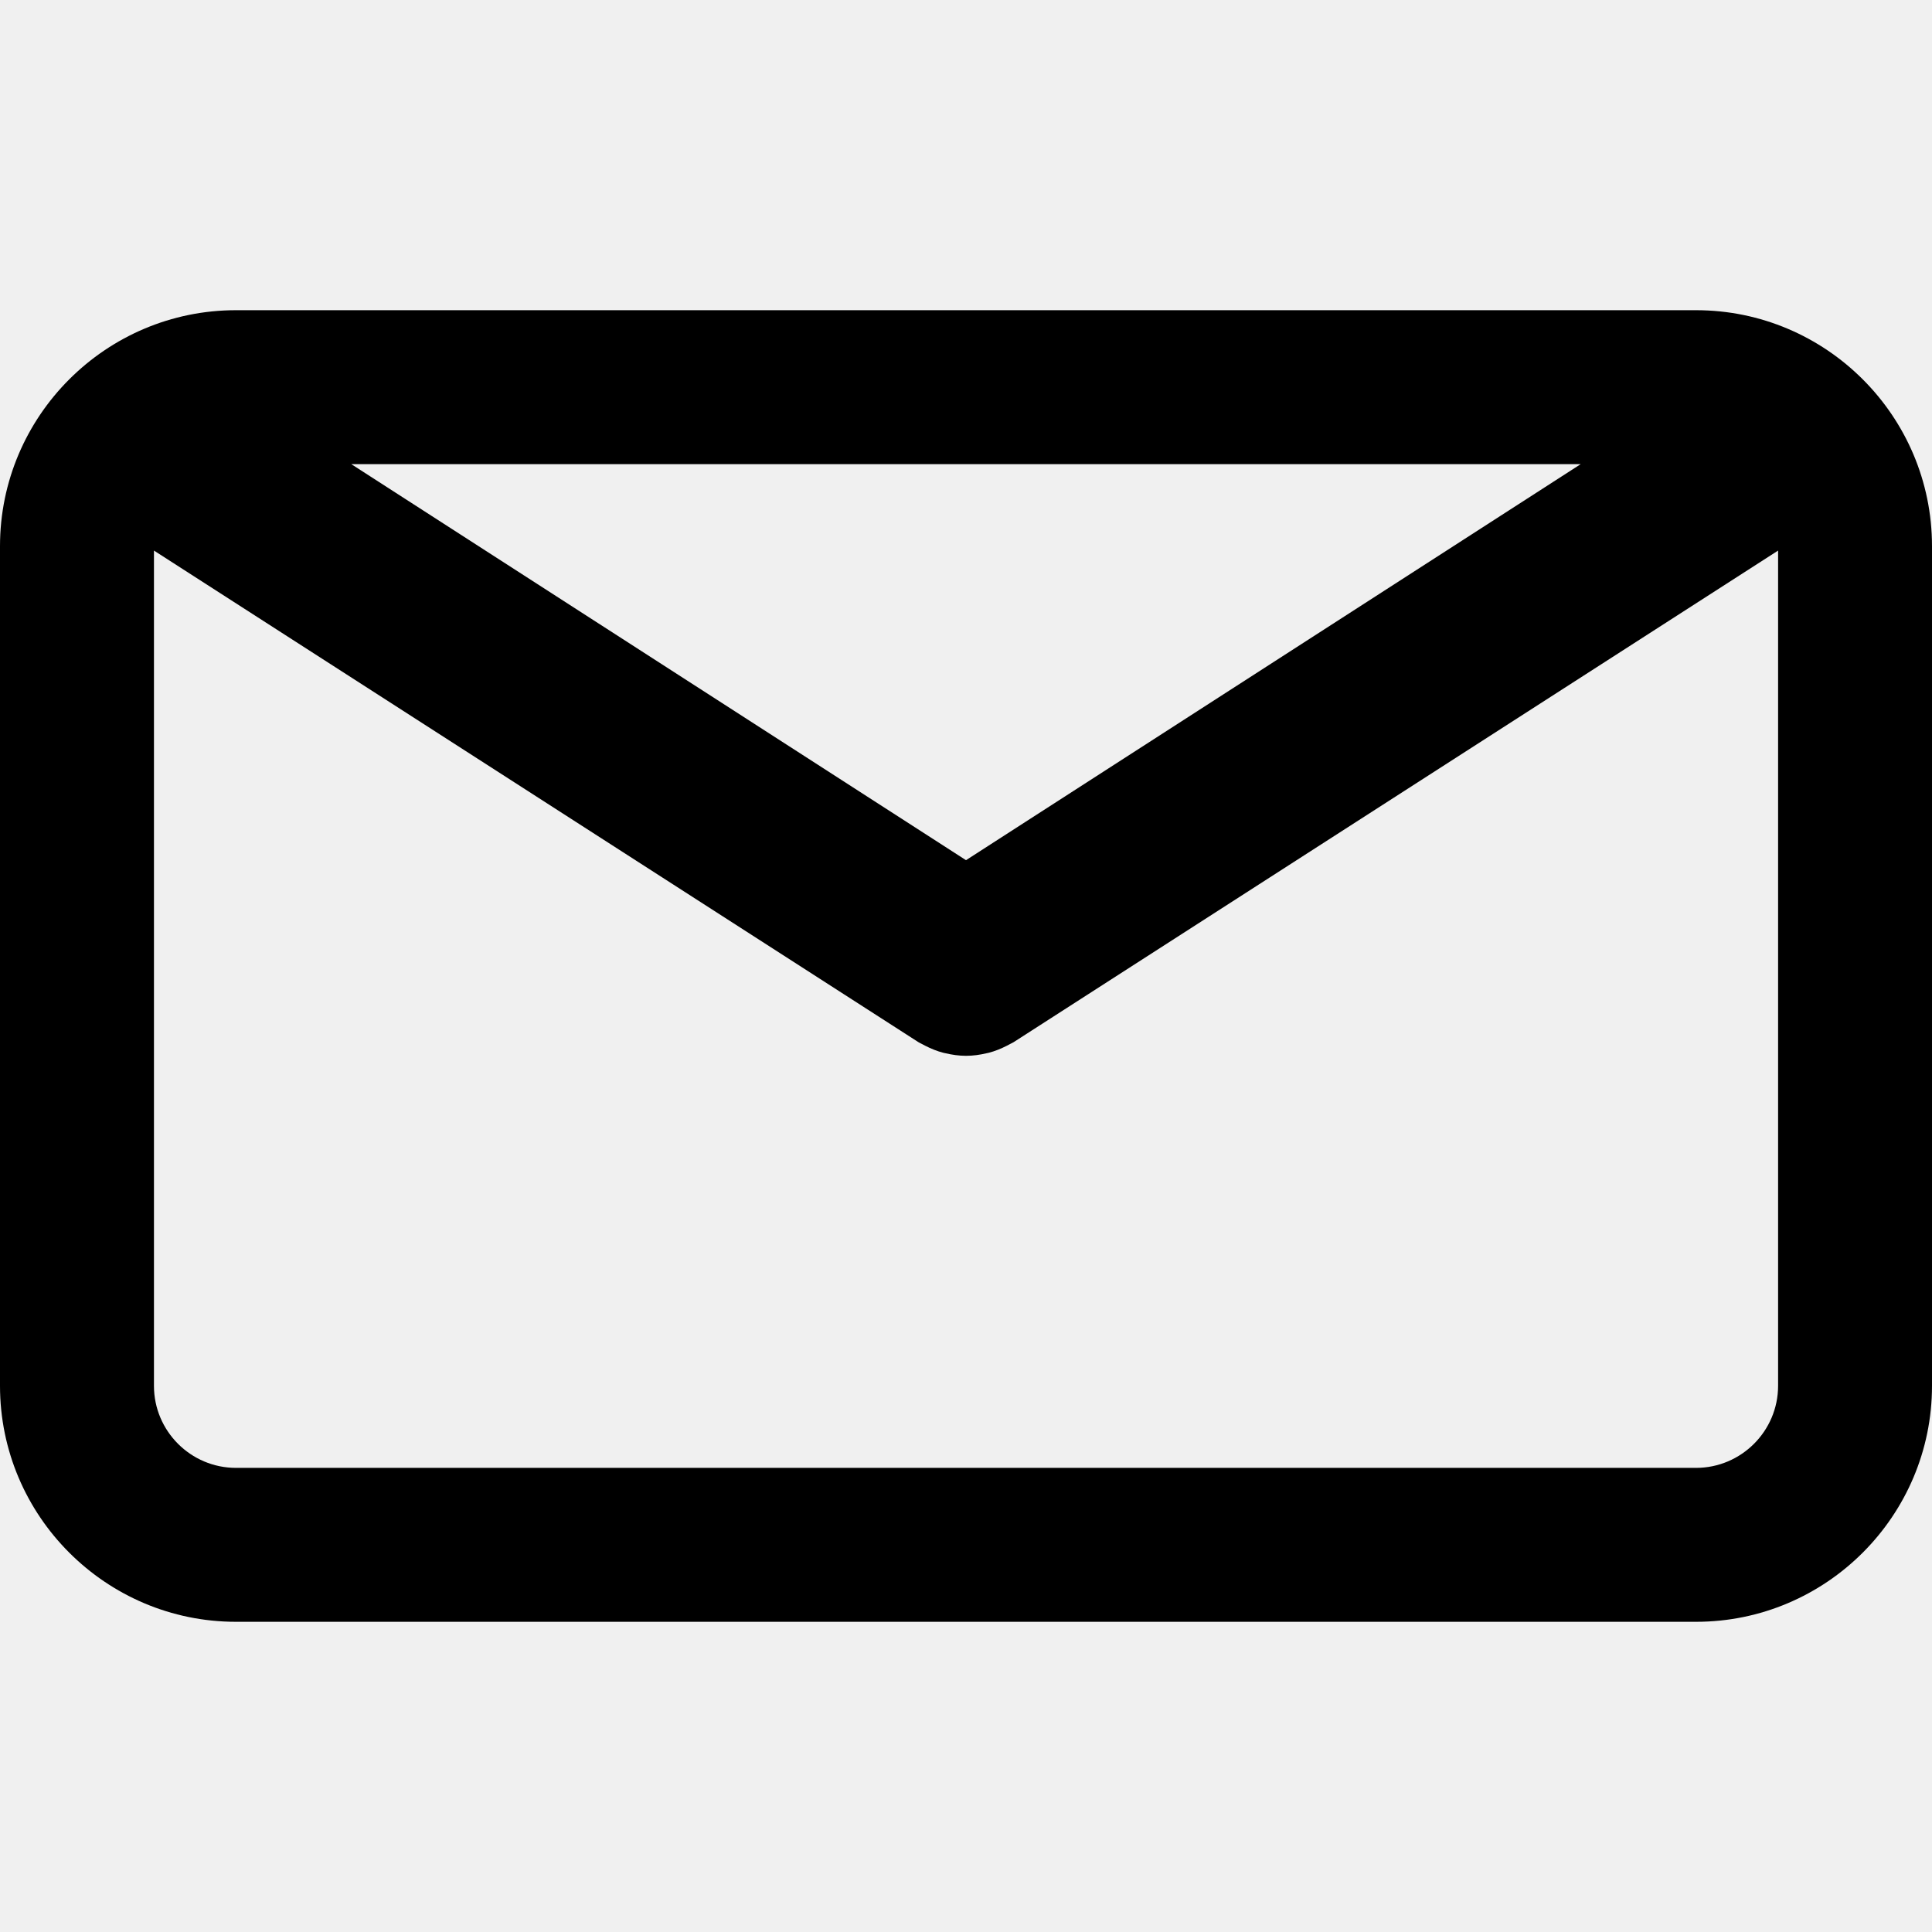
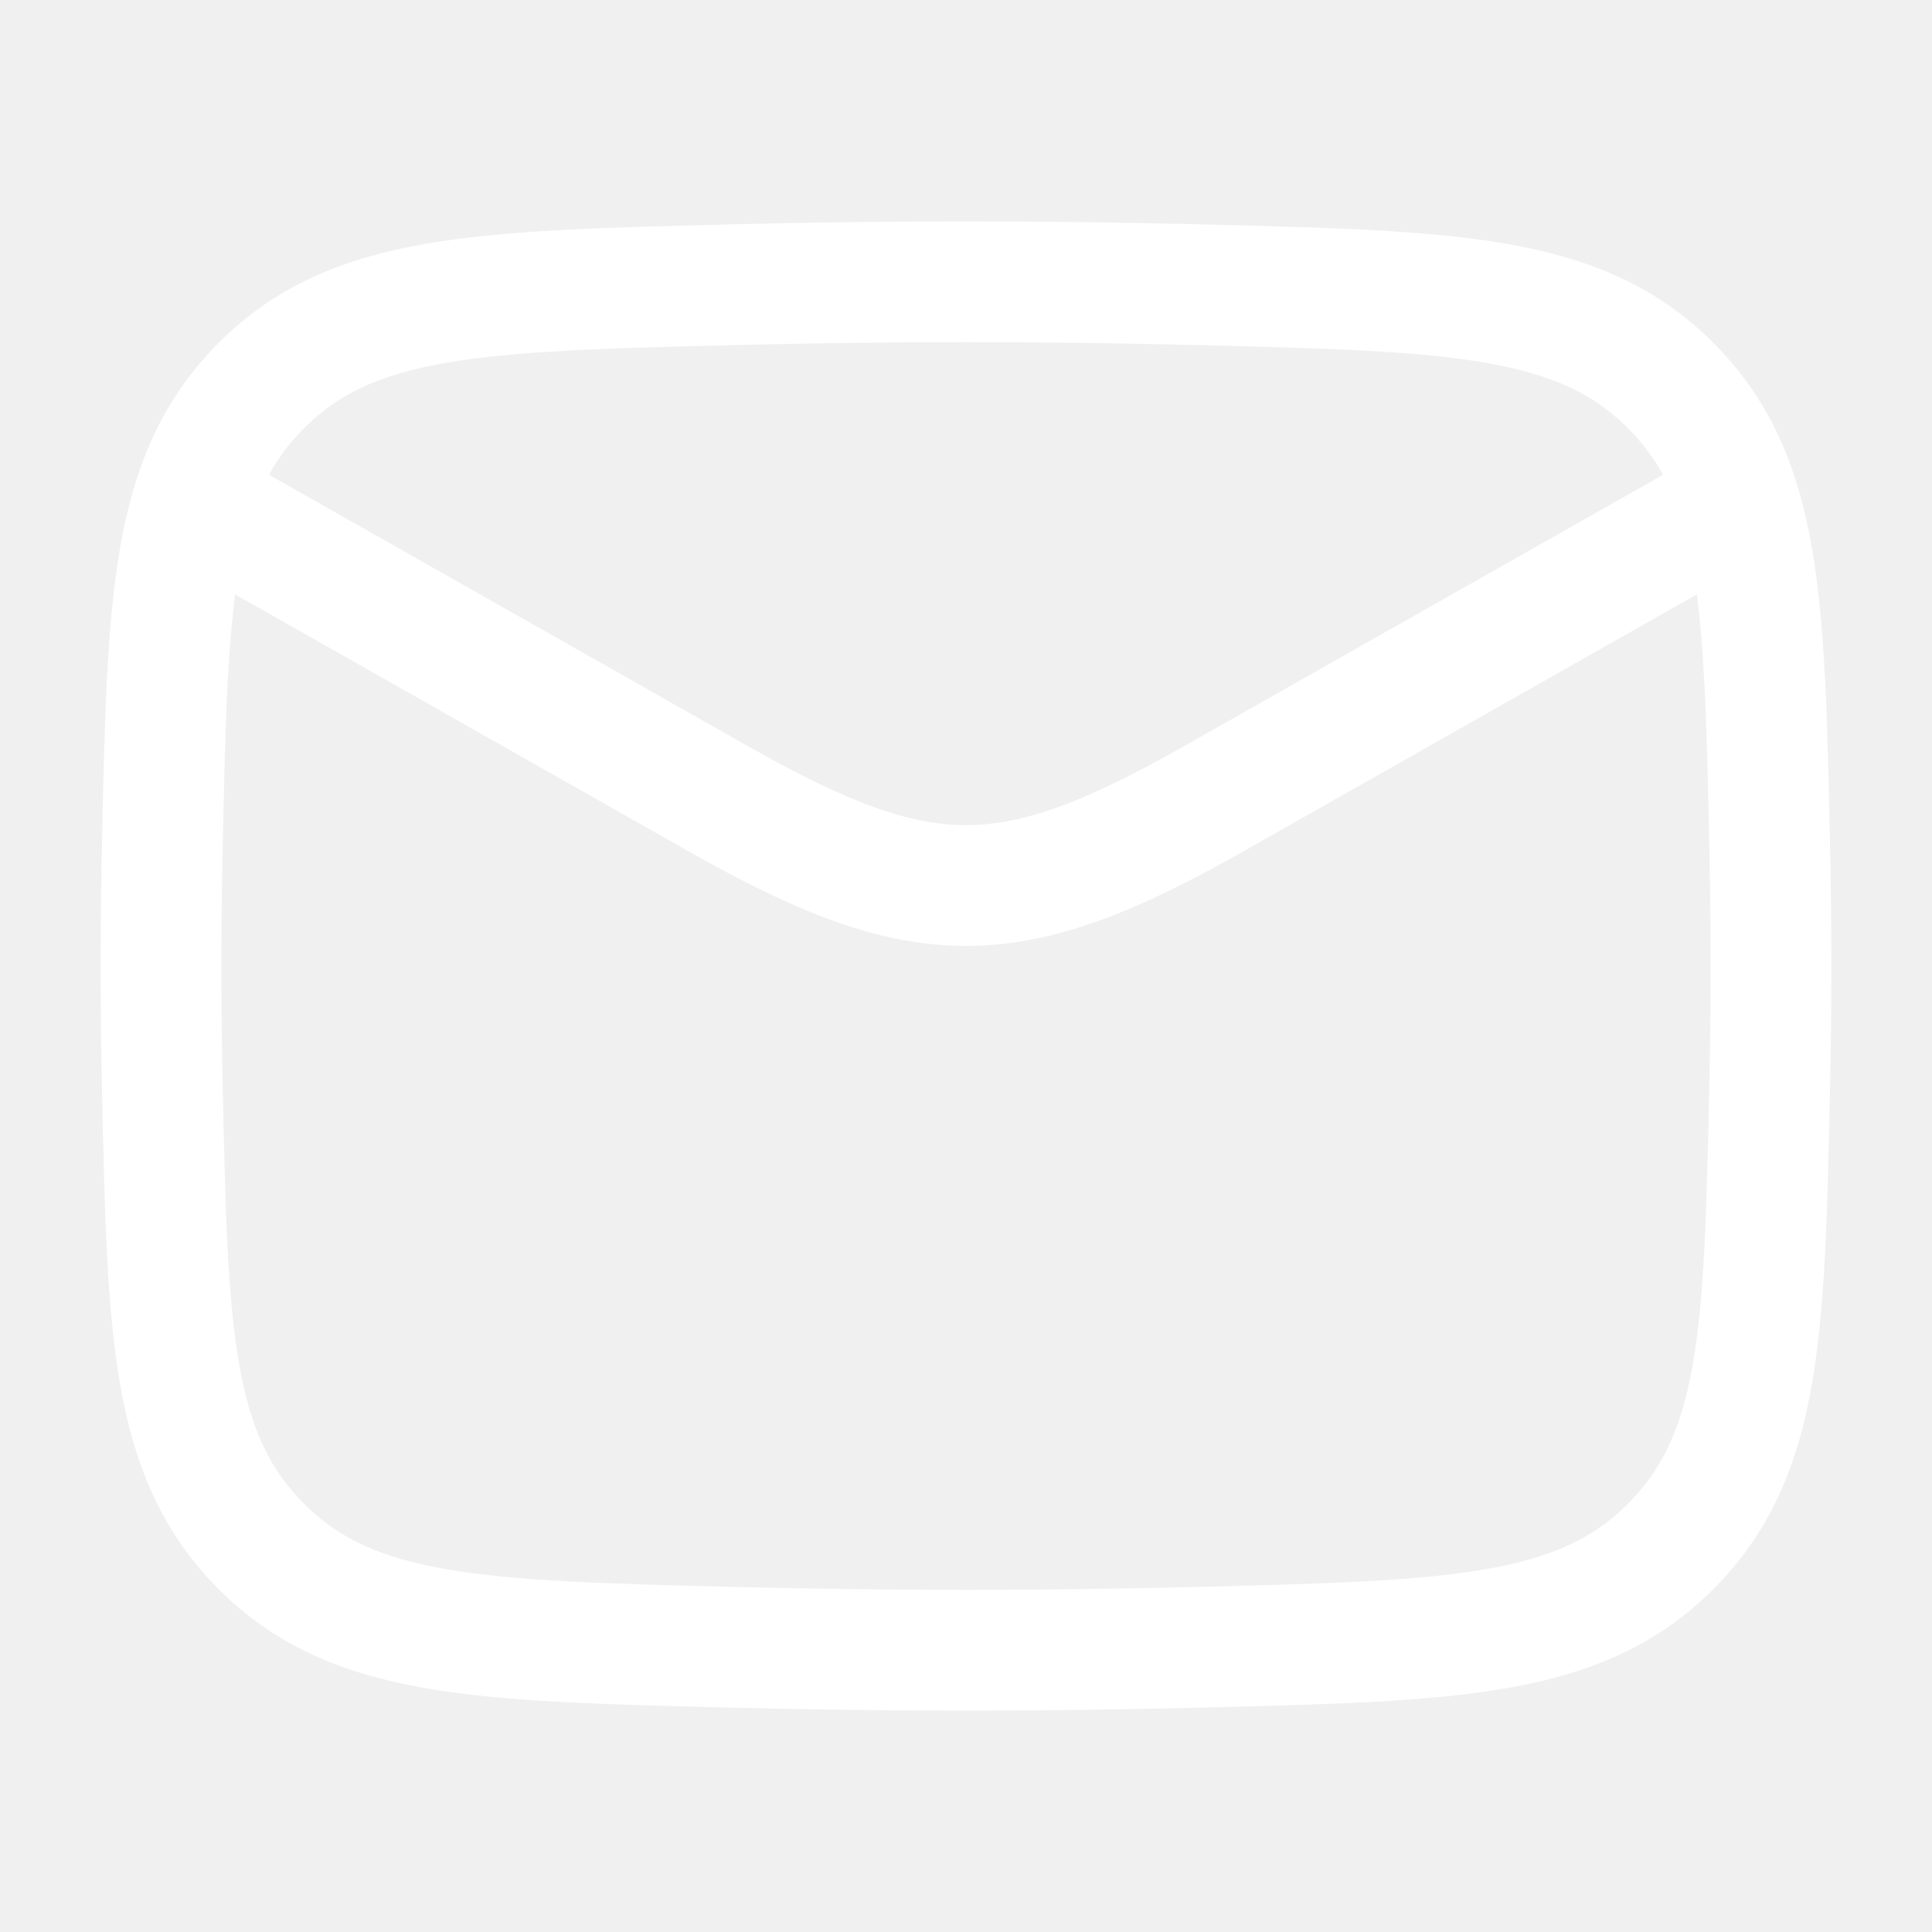
- <svg xmlns="http://www.w3.org/2000/svg" fill="#000000" height="800px" width="800px" version="1.1" id="Capa_1" viewBox="0 0 75.294 75.294" xml:space="preserve">
-   <g>
-     <path d="M66.097,12.089h-56.9C4.126,12.089,0,16.215,0,21.286v32.722c0,5.071,4.126,9.197,9.197,9.197h56.9   c5.071,0,9.197-4.126,9.197-9.197V21.287C75.295,16.215,71.169,12.089,66.097,12.089z M61.603,18.089L37.647,33.523L13.691,18.089   H61.603z M66.097,57.206h-56.9C7.434,57.206,6,55.771,6,54.009V21.457l29.796,19.16c0.04,0.025,0.083,0.042,0.124,0.065   c0.043,0.024,0.087,0.047,0.131,0.069c0.231,0.119,0.469,0.215,0.712,0.278c0.025,0.007,0.05,0.01,0.075,0.016   c0.267,0.063,0.537,0.102,0.807,0.102c0.001,0,0.002,0,0.002,0c0.002,0,0.003,0,0.004,0c0.27,0,0.54-0.038,0.807-0.102   c0.025-0.006,0.05-0.009,0.075-0.016c0.243-0.063,0.48-0.159,0.712-0.278c0.044-0.022,0.088-0.045,0.131-0.069   c0.041-0.023,0.084-0.04,0.124-0.065l29.796-19.16v32.551C69.295,55.771,67.86,57.206,66.097,57.206z" />
-   </g>
+ <svg xmlns="http://www.w3.org/2000/svg" viewBox="0 0 24 24" width="24" height="24" color="white" fill="none" stroke="white" stroke-width="1.5" stroke-linejoin="round">
+   <path d="M2 6L8.913 9.917C11.462 11.361 12.538 11.361 15.087 9.917L22 6" />
+   <path d="M2.016 13.476C2.081 16.541 2.114 18.074 3.245 19.209C4.376 20.345 5.95 20.384 9.099 20.463C11.039 20.512 12.961 20.512 14.901 20.463C18.05 20.384 19.624 20.345 20.755 19.209C21.886 18.074 21.919 16.541 21.984 13.476C22.005 12.49 22.005 11.51 21.984 10.524C21.919 7.459 21.886 5.926 20.755 4.791C19.624 3.655 18.05 3.616 14.901 3.537C12.961 3.488 11.039 3.488 9.099 3.537C5.95 3.616 4.376 3.655 3.245 4.791C2.114 5.926 2.081 7.459 2.016 10.524C1.995 11.51 1.995 12.49 2.016 13.476Z" />
</svg>
